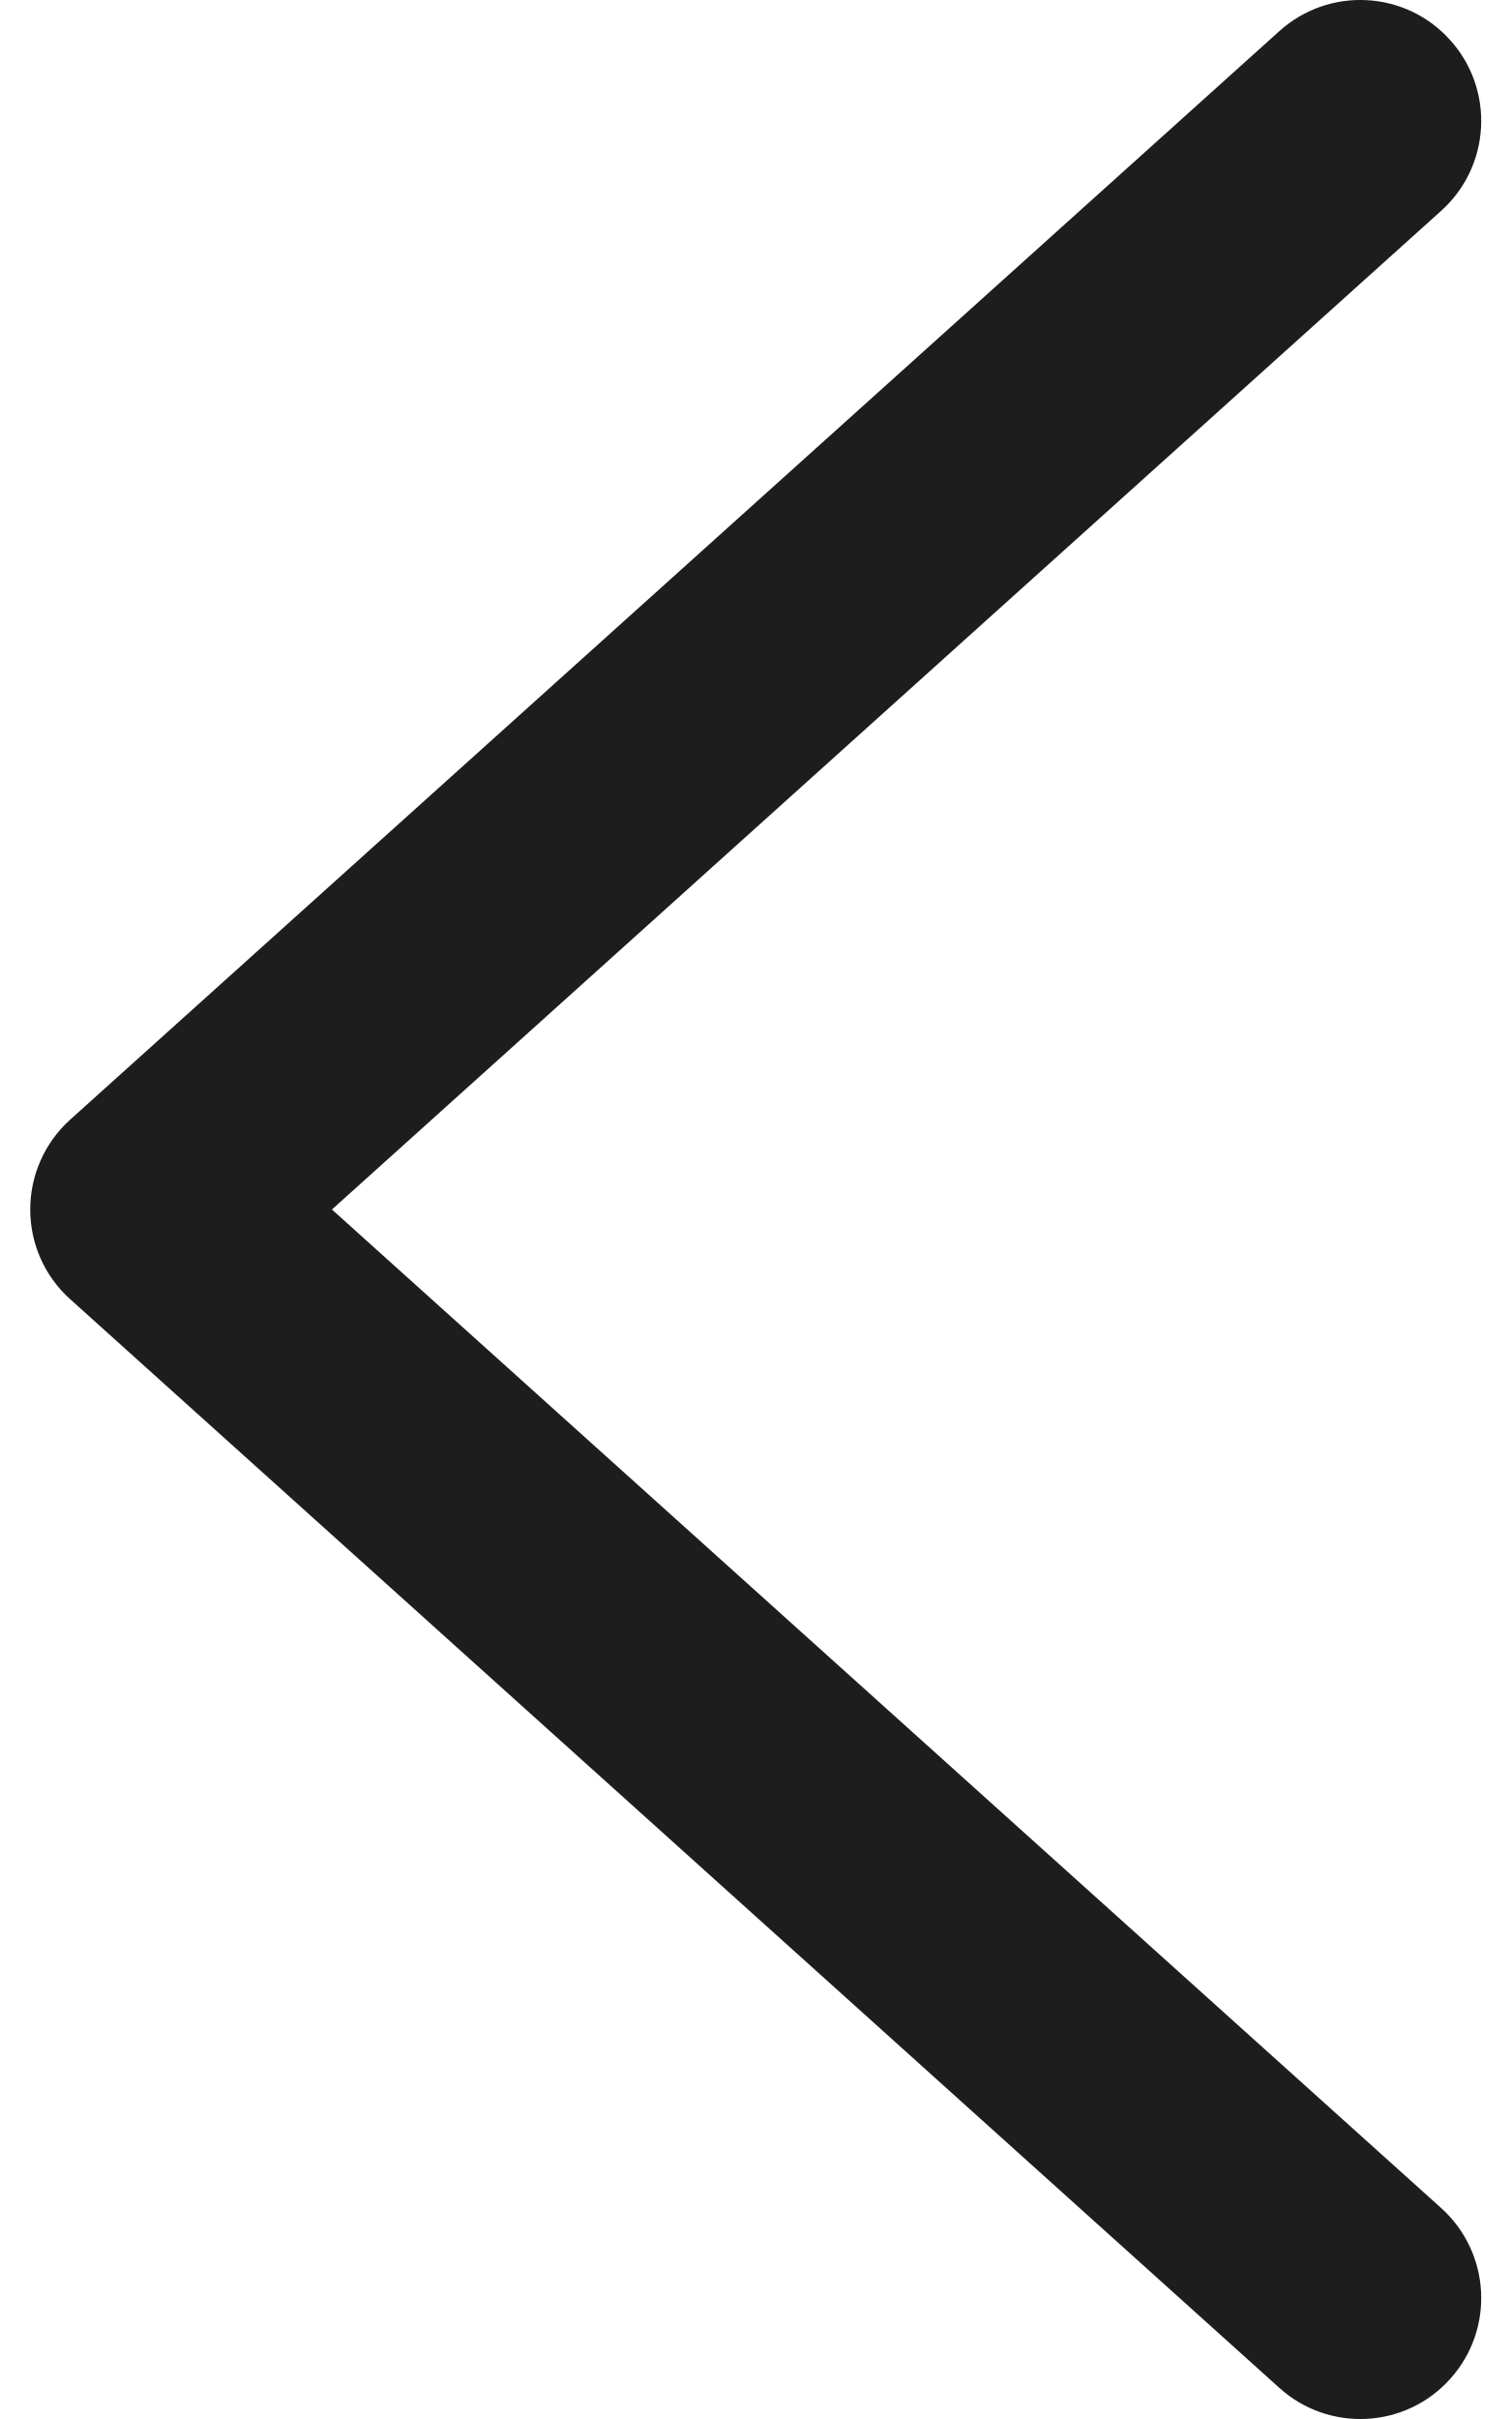
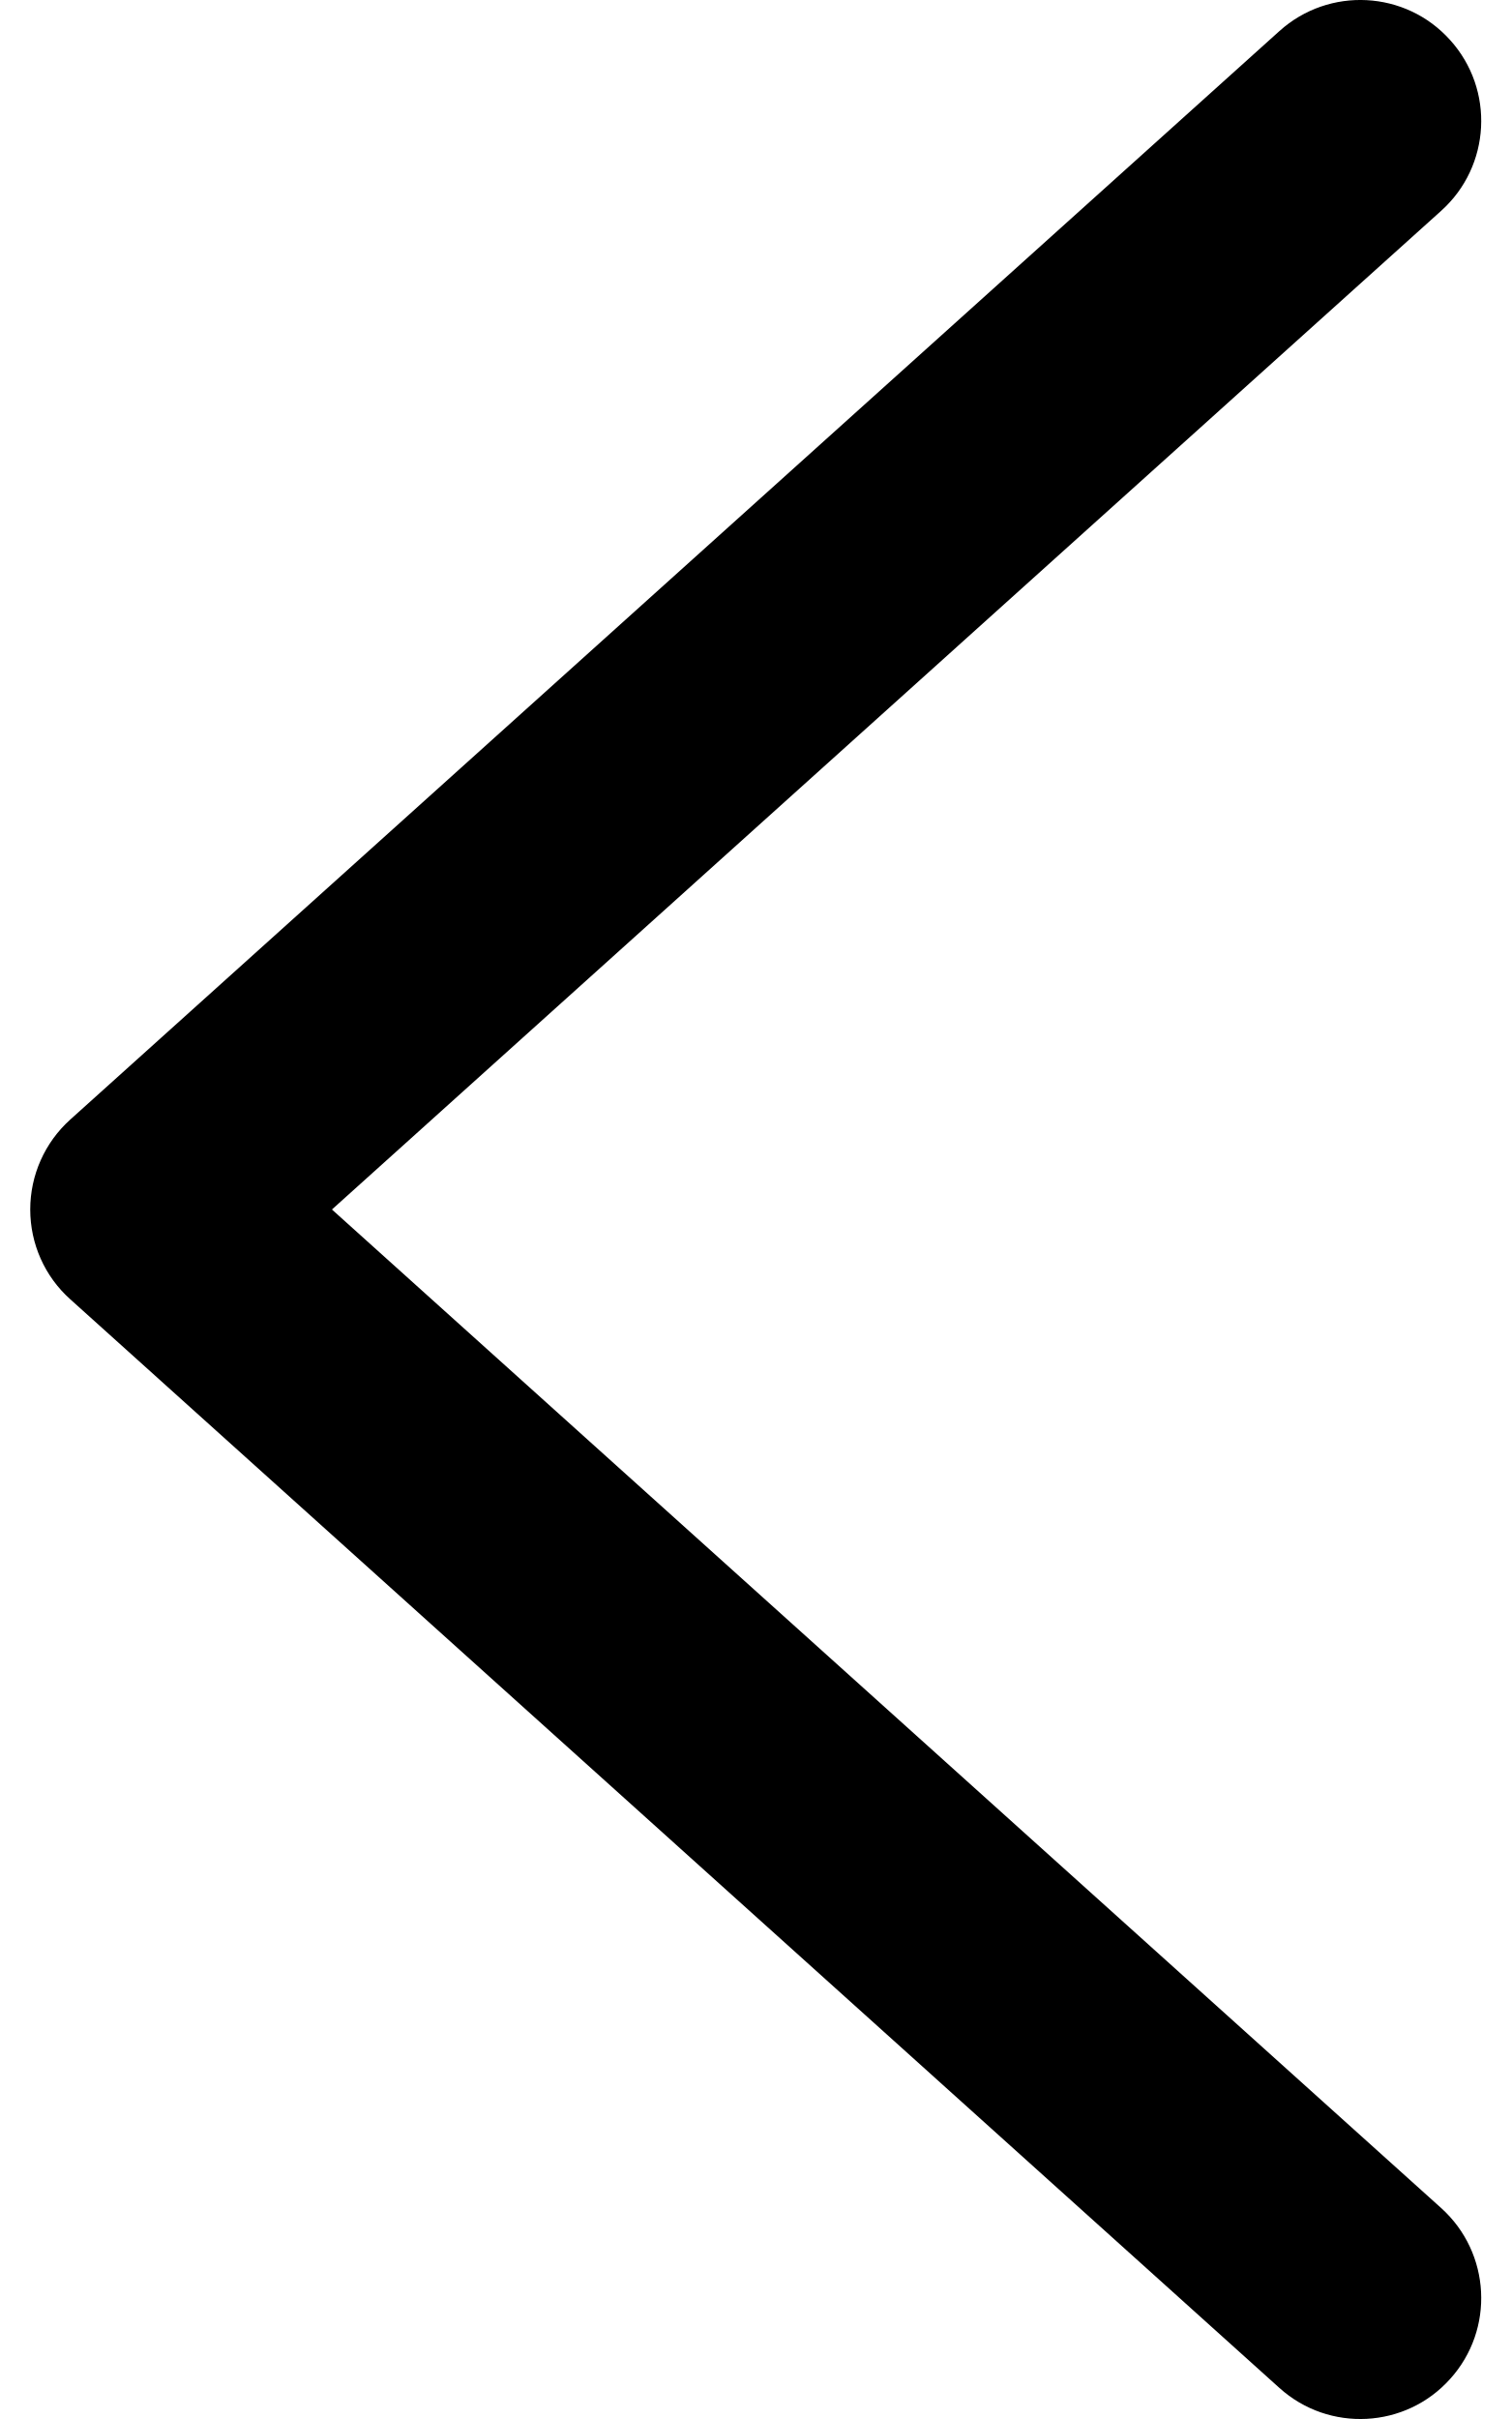
- <svg xmlns="http://www.w3.org/2000/svg" width="10" height="16" viewBox="0 0 10 16" fill="none">
-   <path fill-rule="evenodd" clip-rule="evenodd" d="M9.594 15.735C9.299 16.064 8.793 16.09 8.465 15.795L0.465 8.594C0.296 8.443 0.2 8.227 0.2 8C0.2 7.773 0.296 7.557 0.465 7.405L8.465 0.205C8.793 -0.09 9.299 -0.064 9.594 0.265C9.89 0.593 9.863 1.099 9.535 1.394L2.196 8L9.535 14.605C9.863 14.901 9.89 15.407 9.594 15.735Z" fill="#1D1D1D" />
+ <svg xmlns="http://www.w3.org/2000/svg" width="10" height="16" viewBox="0 0 10 16" fill="currentColor">
+   <path fill-rule="evenodd" clip-rule="evenodd" d="M9.594 15.735C9.299 16.064 8.793 16.09 8.465 15.795L0.465 8.594C0.296 8.443 0.2 8.227 0.2 8C0.2 7.773 0.296 7.557 0.465 7.405L8.465 0.205C8.793 -0.09 9.299 -0.064 9.594 0.265C9.89 0.593 9.863 1.099 9.535 1.394L2.196 8L9.535 14.605C9.863 14.901 9.89 15.407 9.594 15.735Z" />
</svg>
